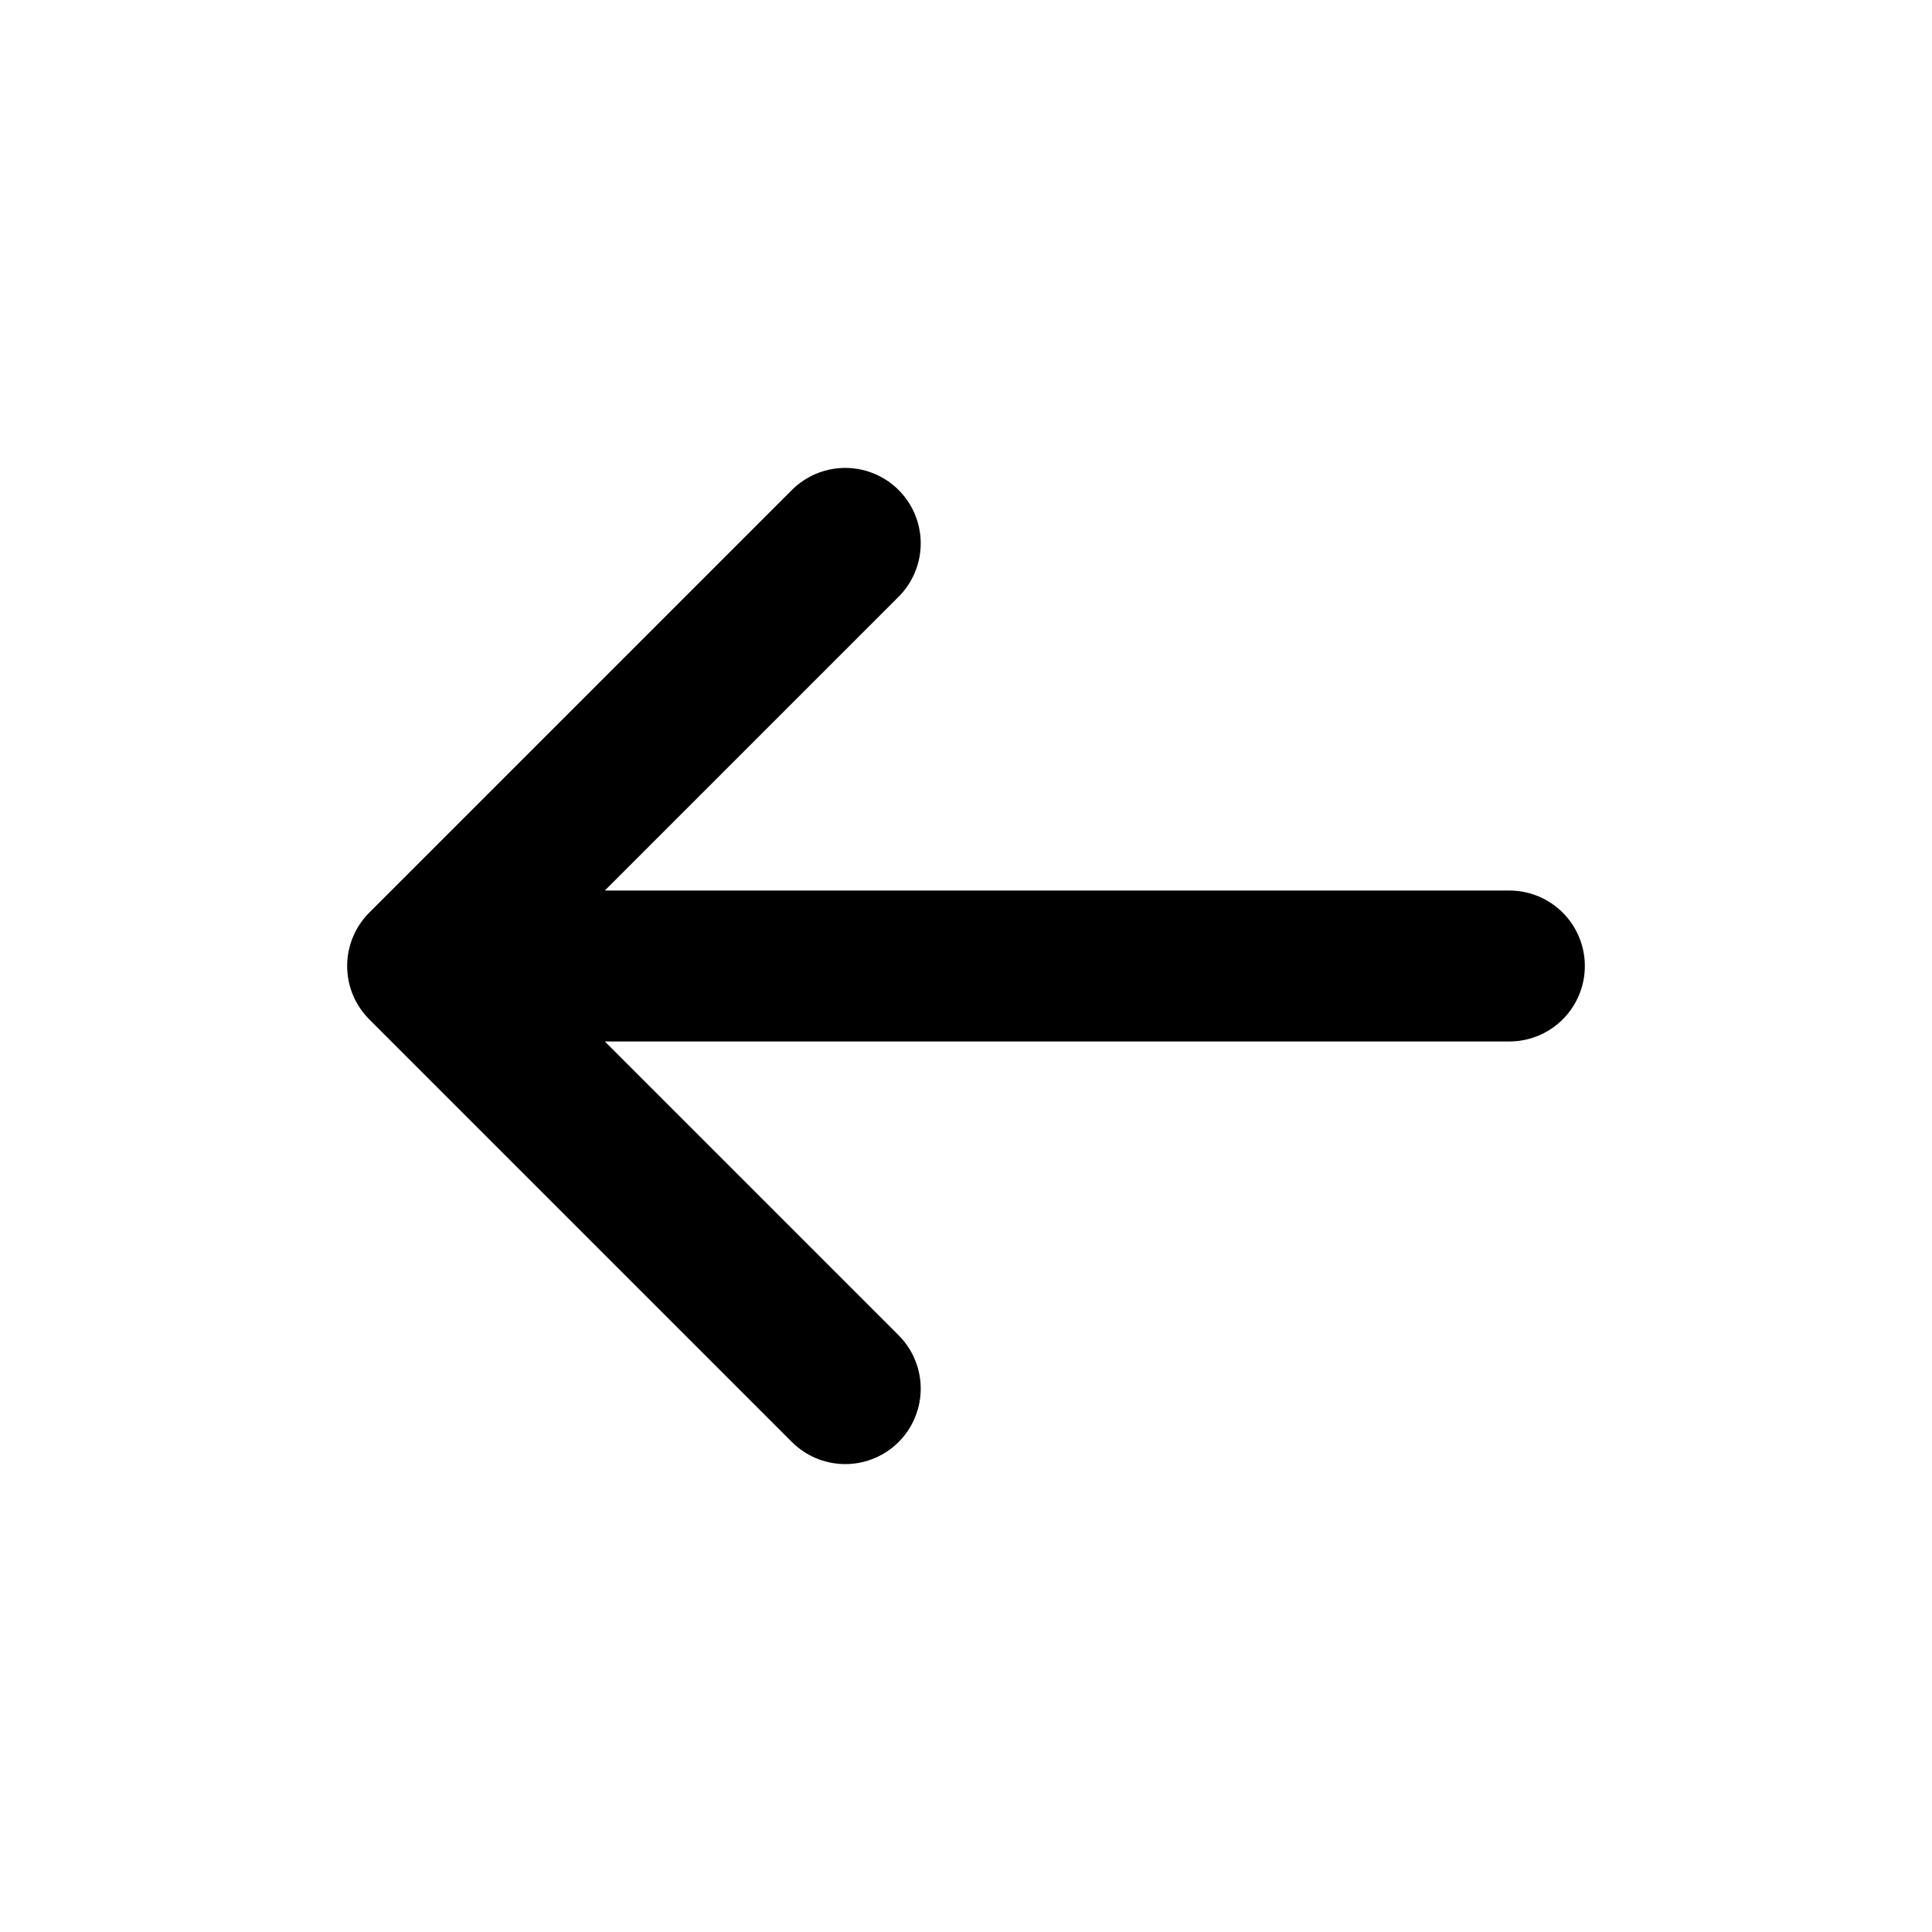
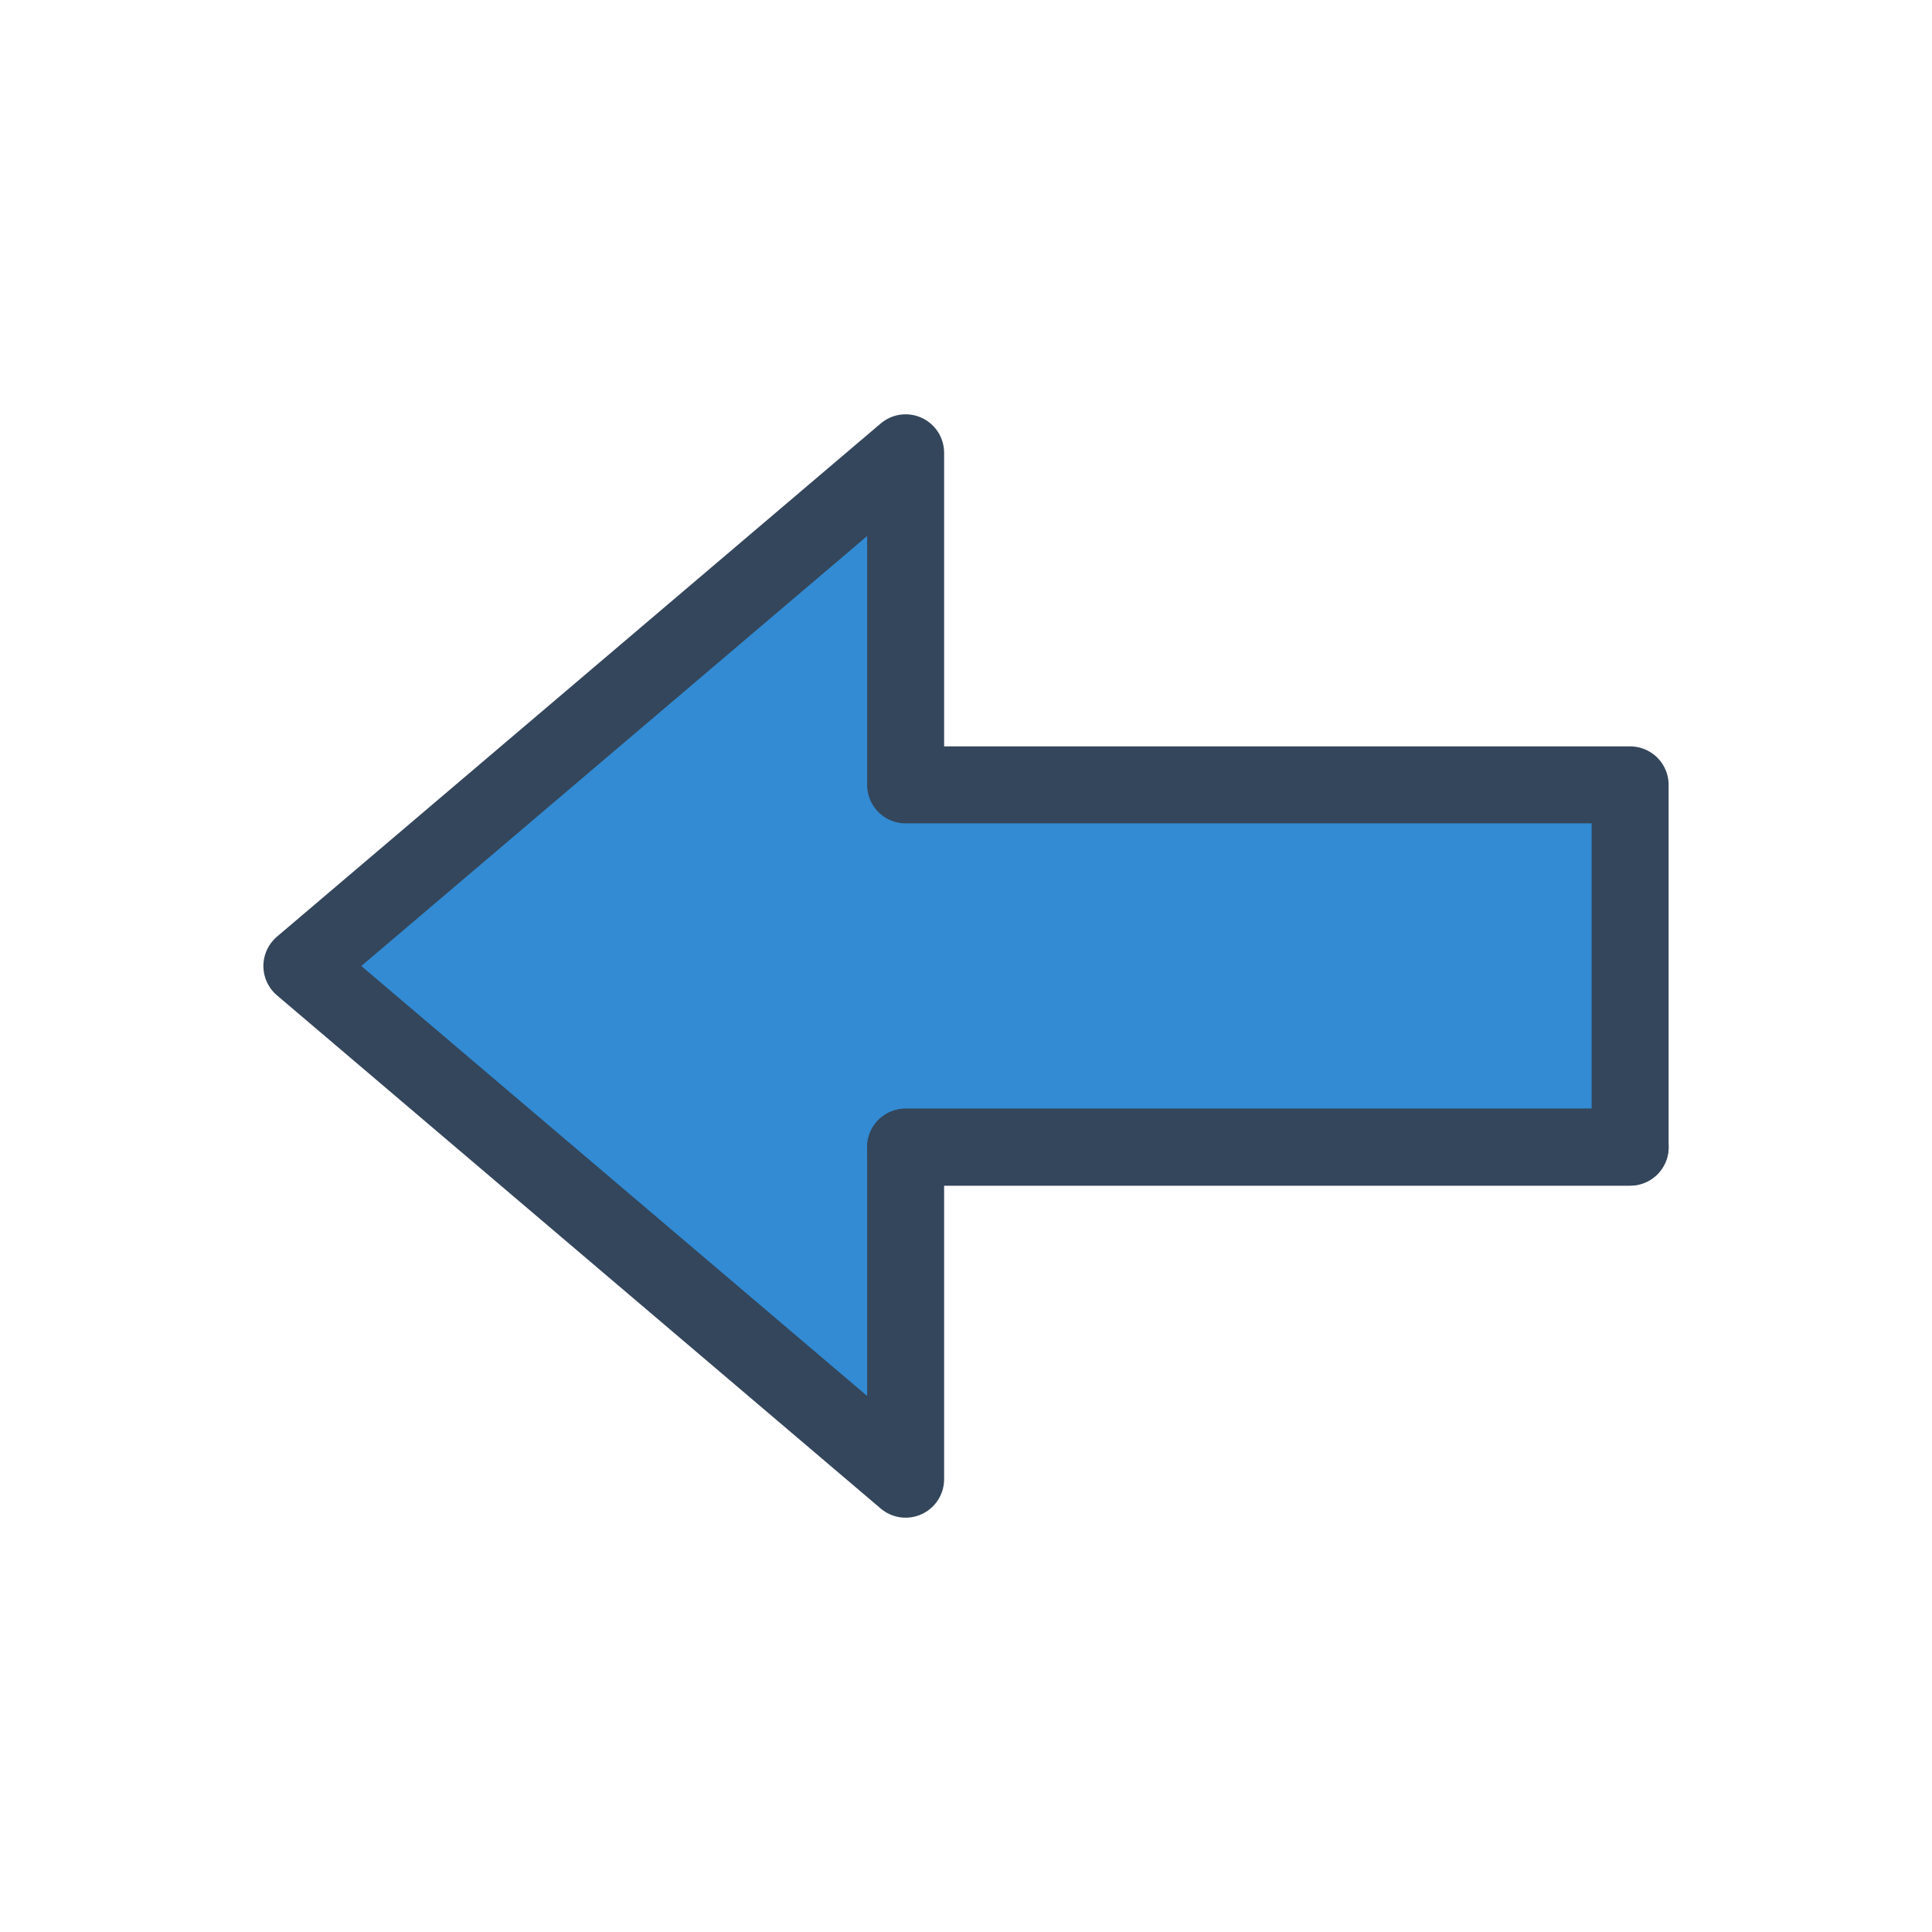
<svg xmlns="http://www.w3.org/2000/svg" viewBox="0 0 64 64">
-   <path d="M50 32L14 32M28 18L14 32L28 46" fill="none" stroke="currentColor" stroke-width="5" stroke-linejoin="round" stroke-linecap="round" />
+   <path d="M54 26L30 26L30 15L10 32L30 49L30 38L54 38Z" fill="#328bd3" stroke="#34465b" stroke-width="2.55" stroke-linejoin="round" stroke-linecap="round" />
+   <path d="M30 38L54 38" fill="none" stroke="#34465b" stroke-width="2.55" stroke-linejoin="round" stroke-linecap="round" />
</svg>
